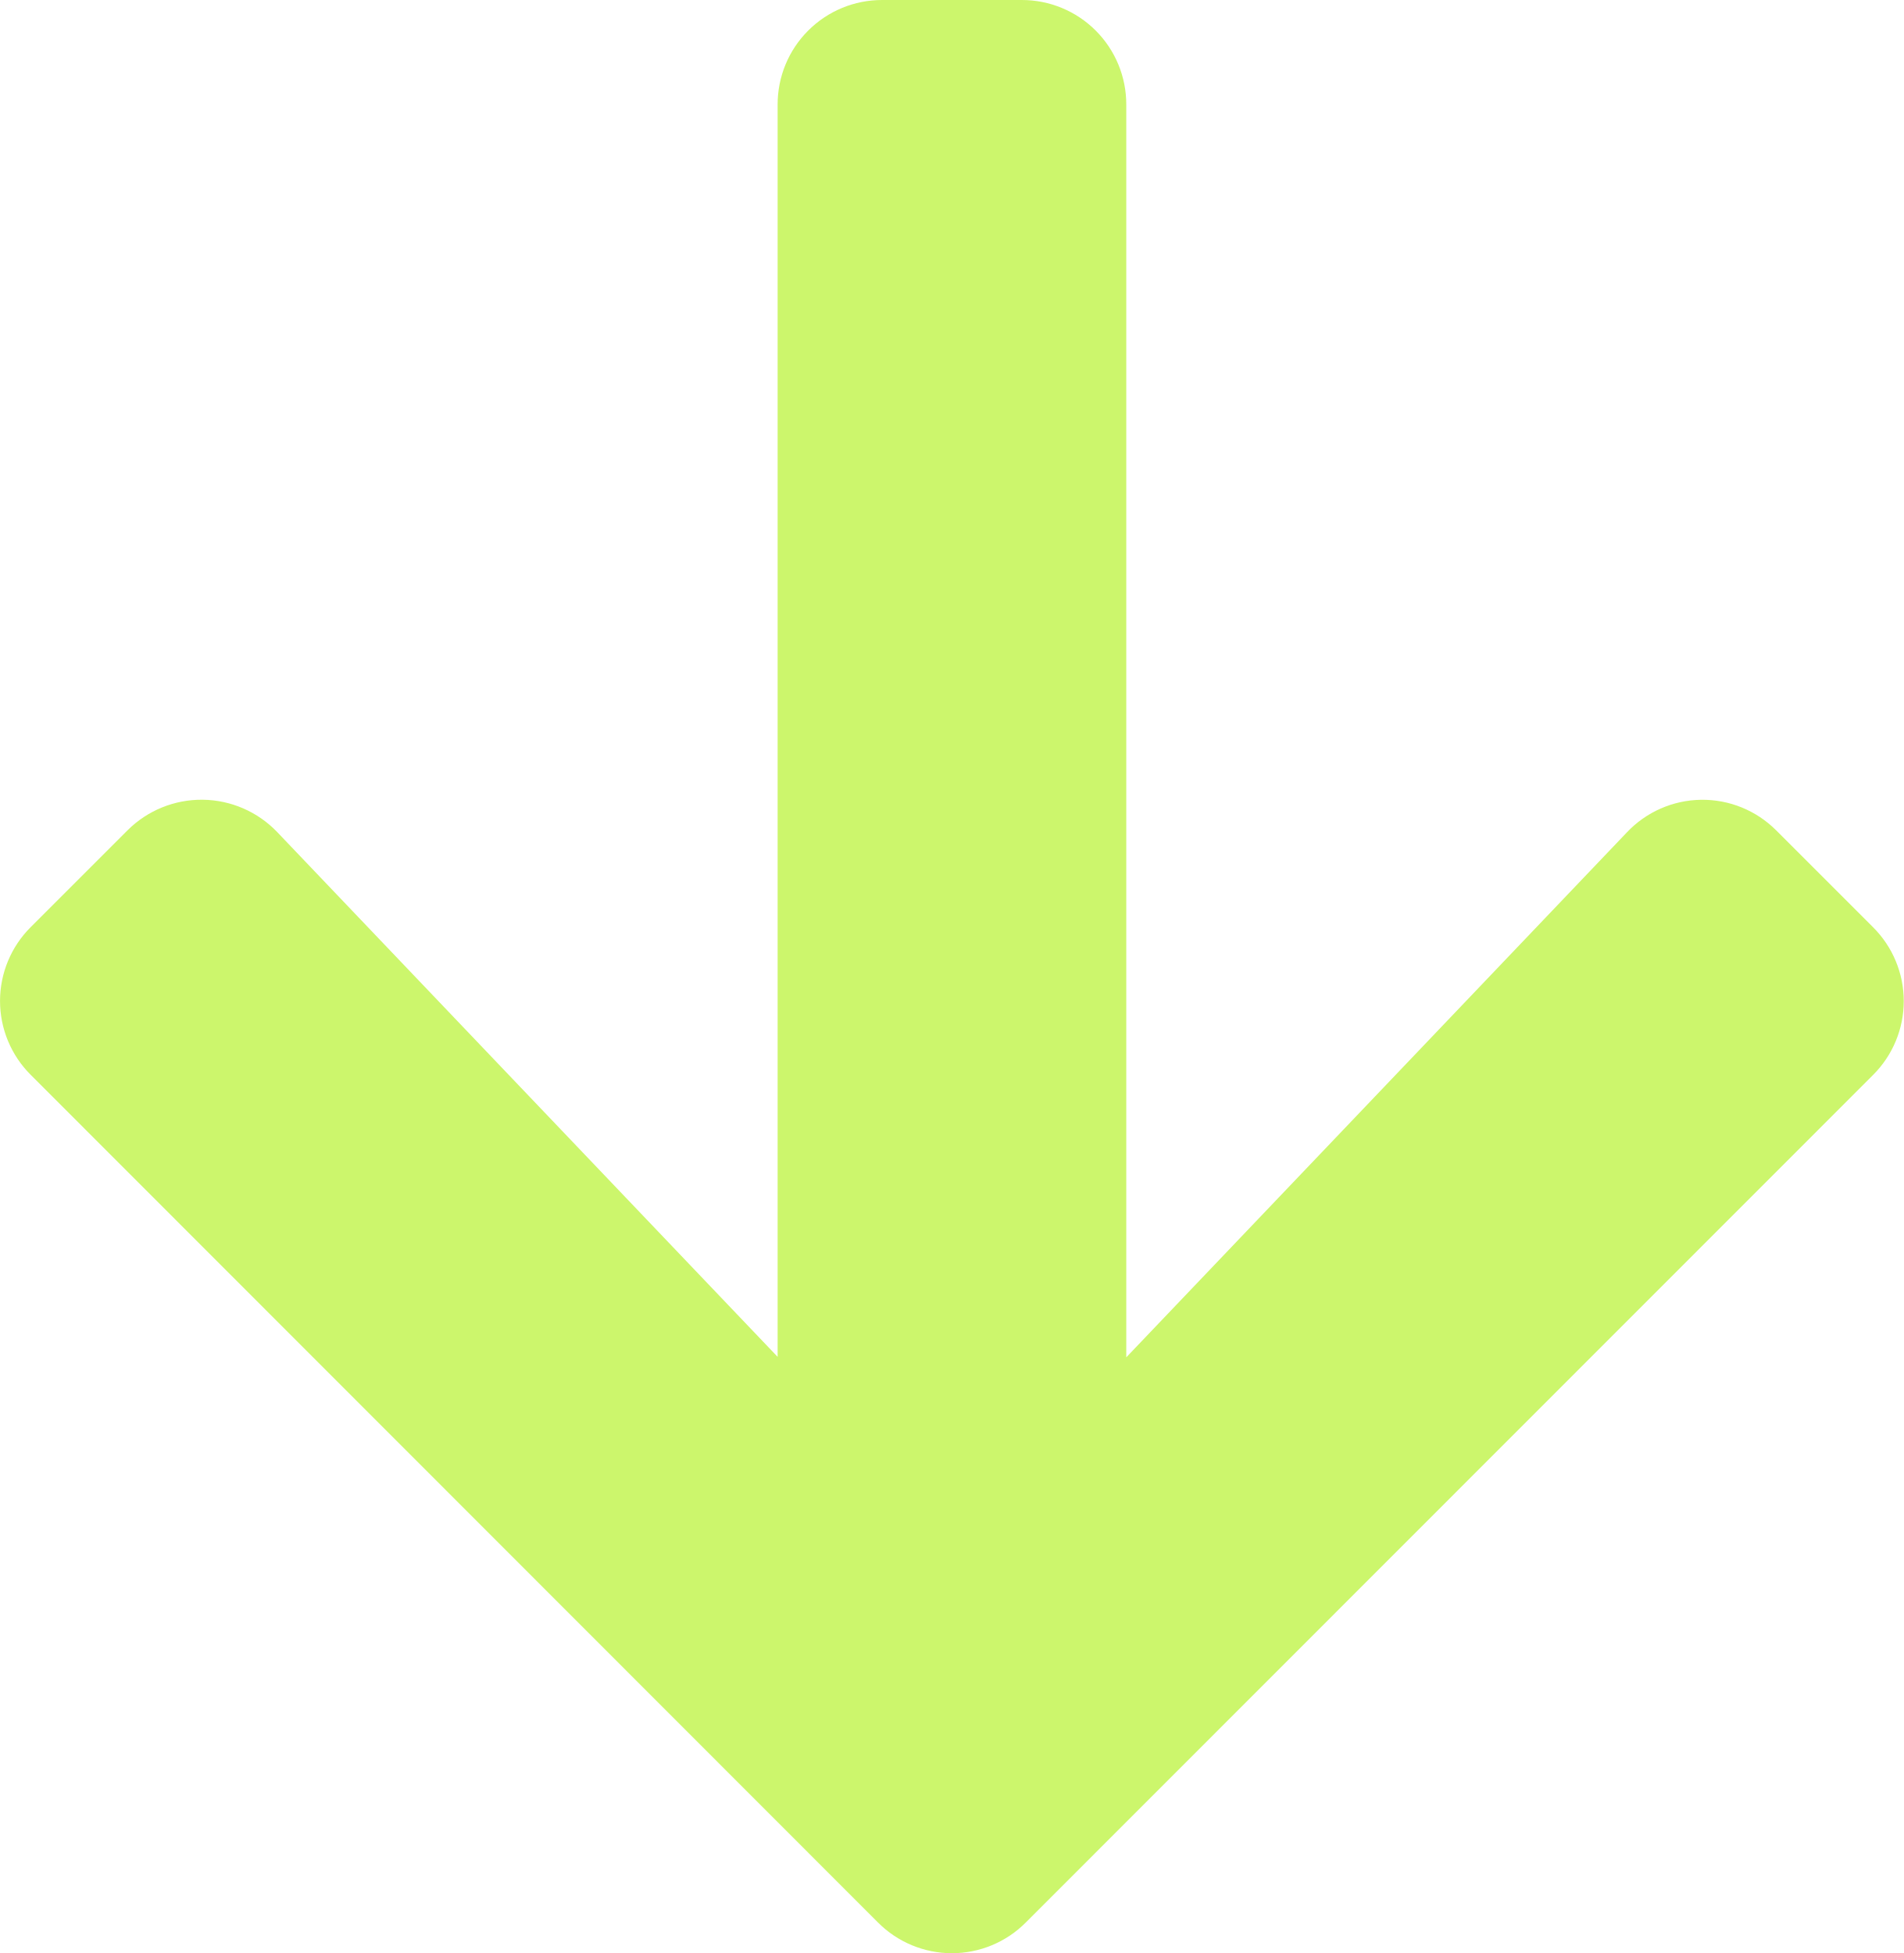
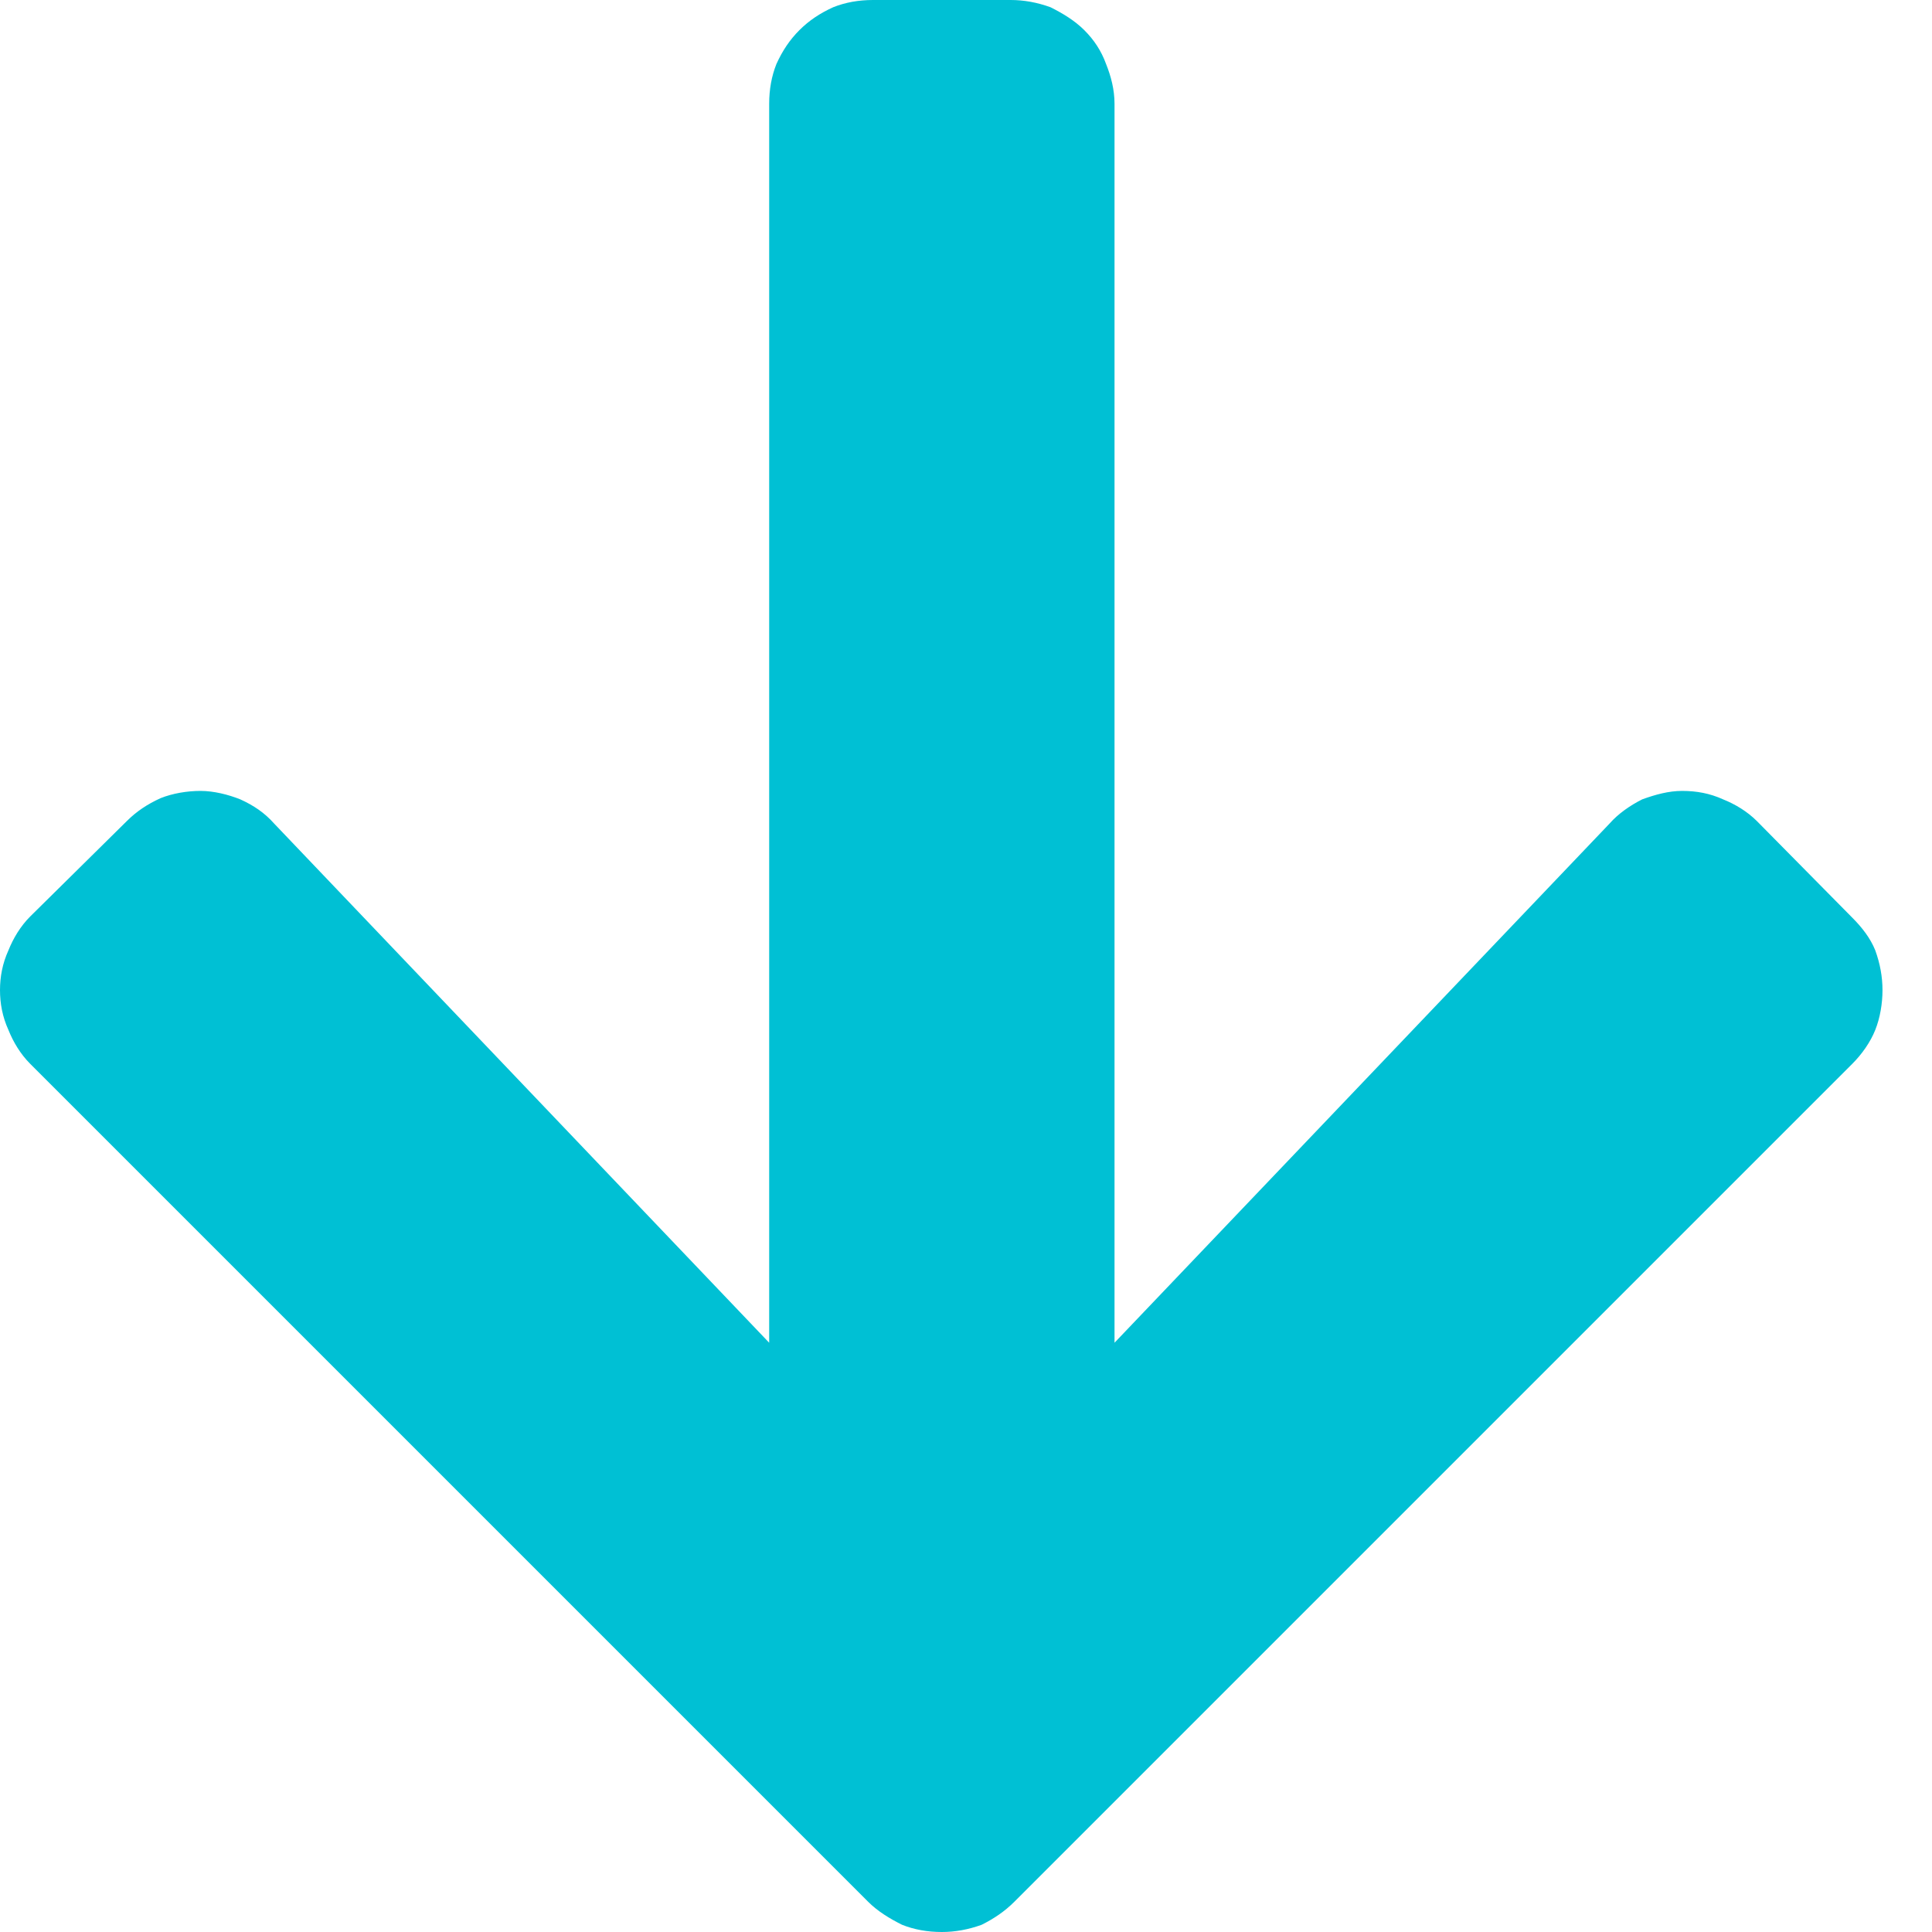
- <svg xmlns="http://www.w3.org/2000/svg" width="15.595" height="16" viewBox="0 0 15.595 16">
-   <defs>
-     <style>.a{fill:#ccf66c;}</style>
-   </defs>
-   <path class="a" d="M14.947,9.053l.793.793a.854.854,0,0,1,0,1.211L8.8,18a.854.854,0,0,1-1.211,0L.649,11.056a.854.854,0,0,1,0-1.211l.793-.793a.858.858,0,0,1,1.225.014l4.1,4.3V3.107a.855.855,0,0,1,.857-.857H8.766a.855.855,0,0,1,.857.857V13.37l4.1-4.3A.852.852,0,0,1,14.947,9.053Z" transform="translate(-0.397 -2.25)" />
+ <svg xmlns="http://www.w3.org/2000/svg" version="1.2" baseProfile="tiny-ps" viewBox="0 0 16 16" width="16" height="16">
+   <style>
+ 		tspan { white-space:pre }
+ 		.shp0 { fill: #00c0d4 } 
+ 	</style>
+   <path id="Layer" class="shp0" d="M14.55 6.8L15.34 7.6C15.42 7.68 15.49 7.77 15.53 7.87C15.57 7.98 15.59 8.09 15.59 8.2C15.59 8.31 15.57 8.43 15.53 8.53C15.49 8.63 15.42 8.73 15.34 8.81L8.4 15.75C8.32 15.83 8.23 15.89 8.13 15.94C8.02 15.98 7.91 16 7.8 16C7.68 16 7.57 15.98 7.47 15.94C7.37 15.89 7.27 15.83 7.19 15.75L0.25 8.81C0.17 8.73 0.11 8.63 0.07 8.53C0.02 8.42 0 8.31 0 8.2C0 8.09 0.02 7.98 0.07 7.87C0.11 7.77 0.17 7.67 0.25 7.59L1.05 6.8C1.13 6.72 1.22 6.66 1.33 6.61C1.43 6.57 1.55 6.55 1.66 6.55C1.77 6.55 1.89 6.58 1.99 6.62C2.1 6.67 2.19 6.73 2.27 6.82L6.37 11.12L6.37 0.86C6.37 0.74 6.39 0.63 6.43 0.53C6.48 0.42 6.54 0.33 6.62 0.25C6.7 0.17 6.79 0.11 6.9 0.06C7 0.02 7.11 0 7.23 0L8.37 0C8.48 0 8.59 0.02 8.7 0.06C8.8 0.11 8.9 0.17 8.98 0.25C9.06 0.33 9.12 0.42 9.16 0.53C9.2 0.63 9.23 0.74 9.23 0.86L9.23 11.12L13.33 6.82C13.4 6.74 13.5 6.67 13.6 6.62C13.71 6.58 13.82 6.55 13.93 6.55C14.05 6.55 14.16 6.57 14.27 6.62C14.37 6.66 14.47 6.72 14.55 6.8Z" />
</svg>
